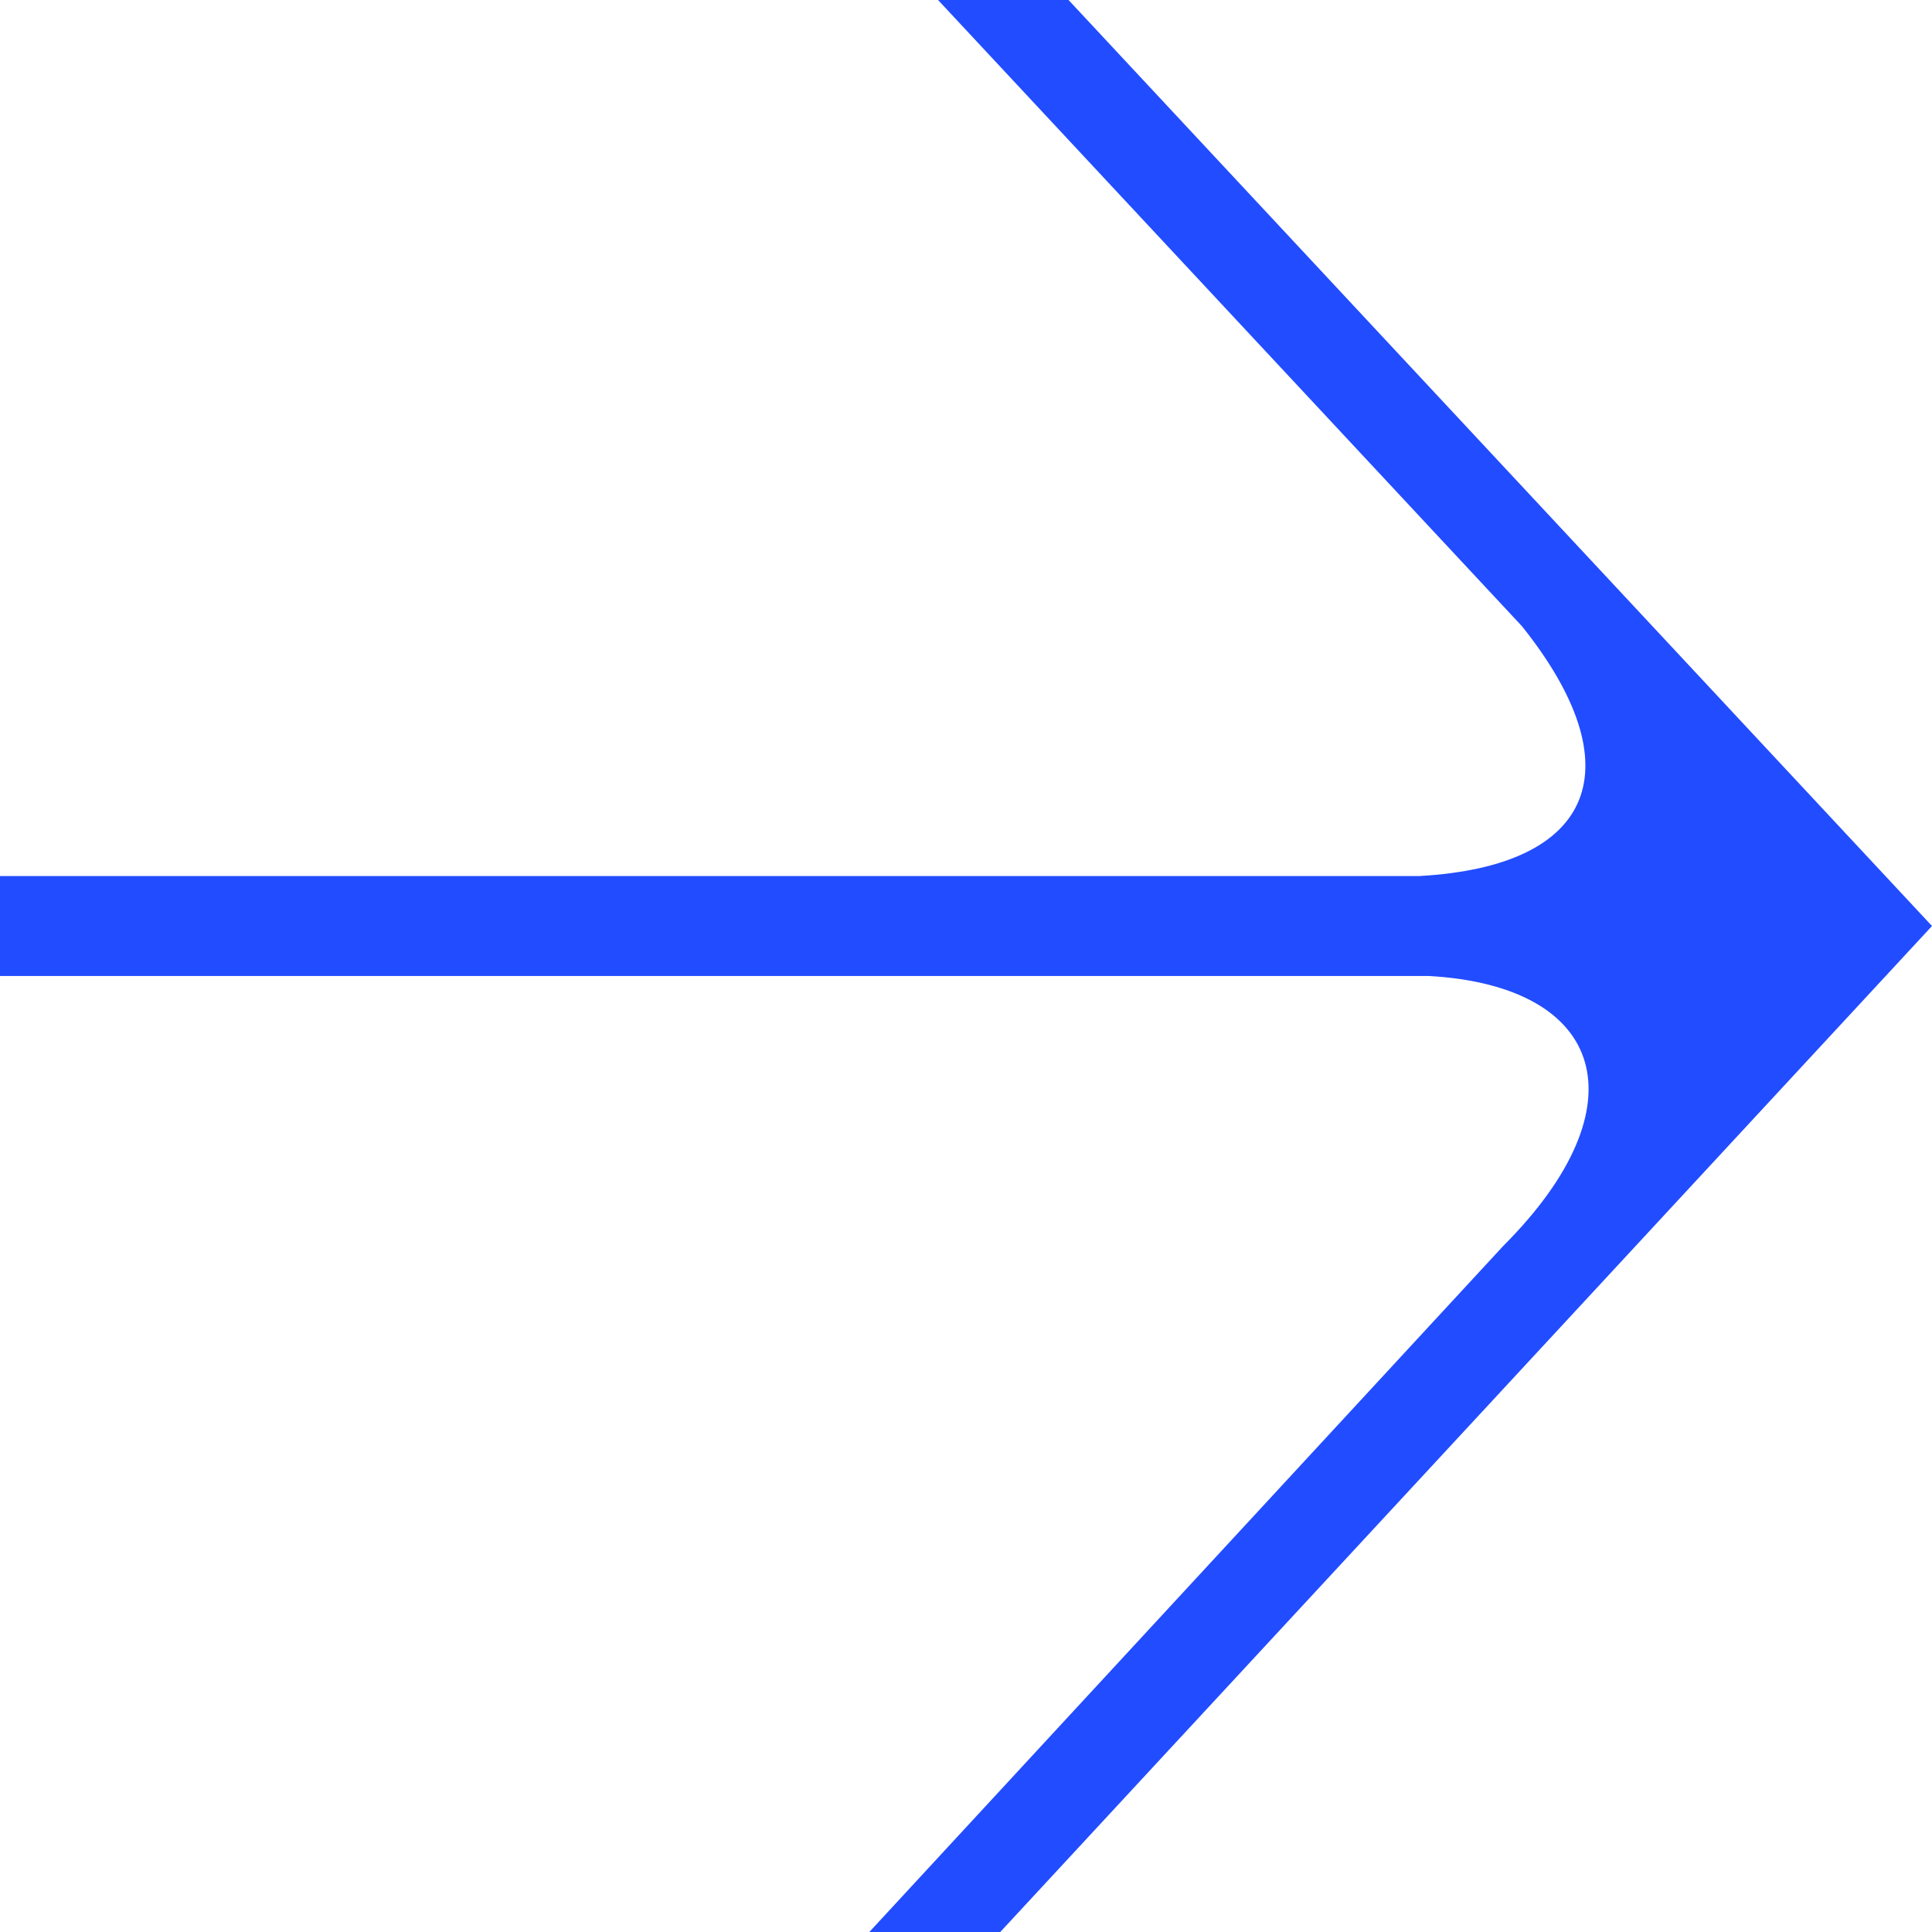
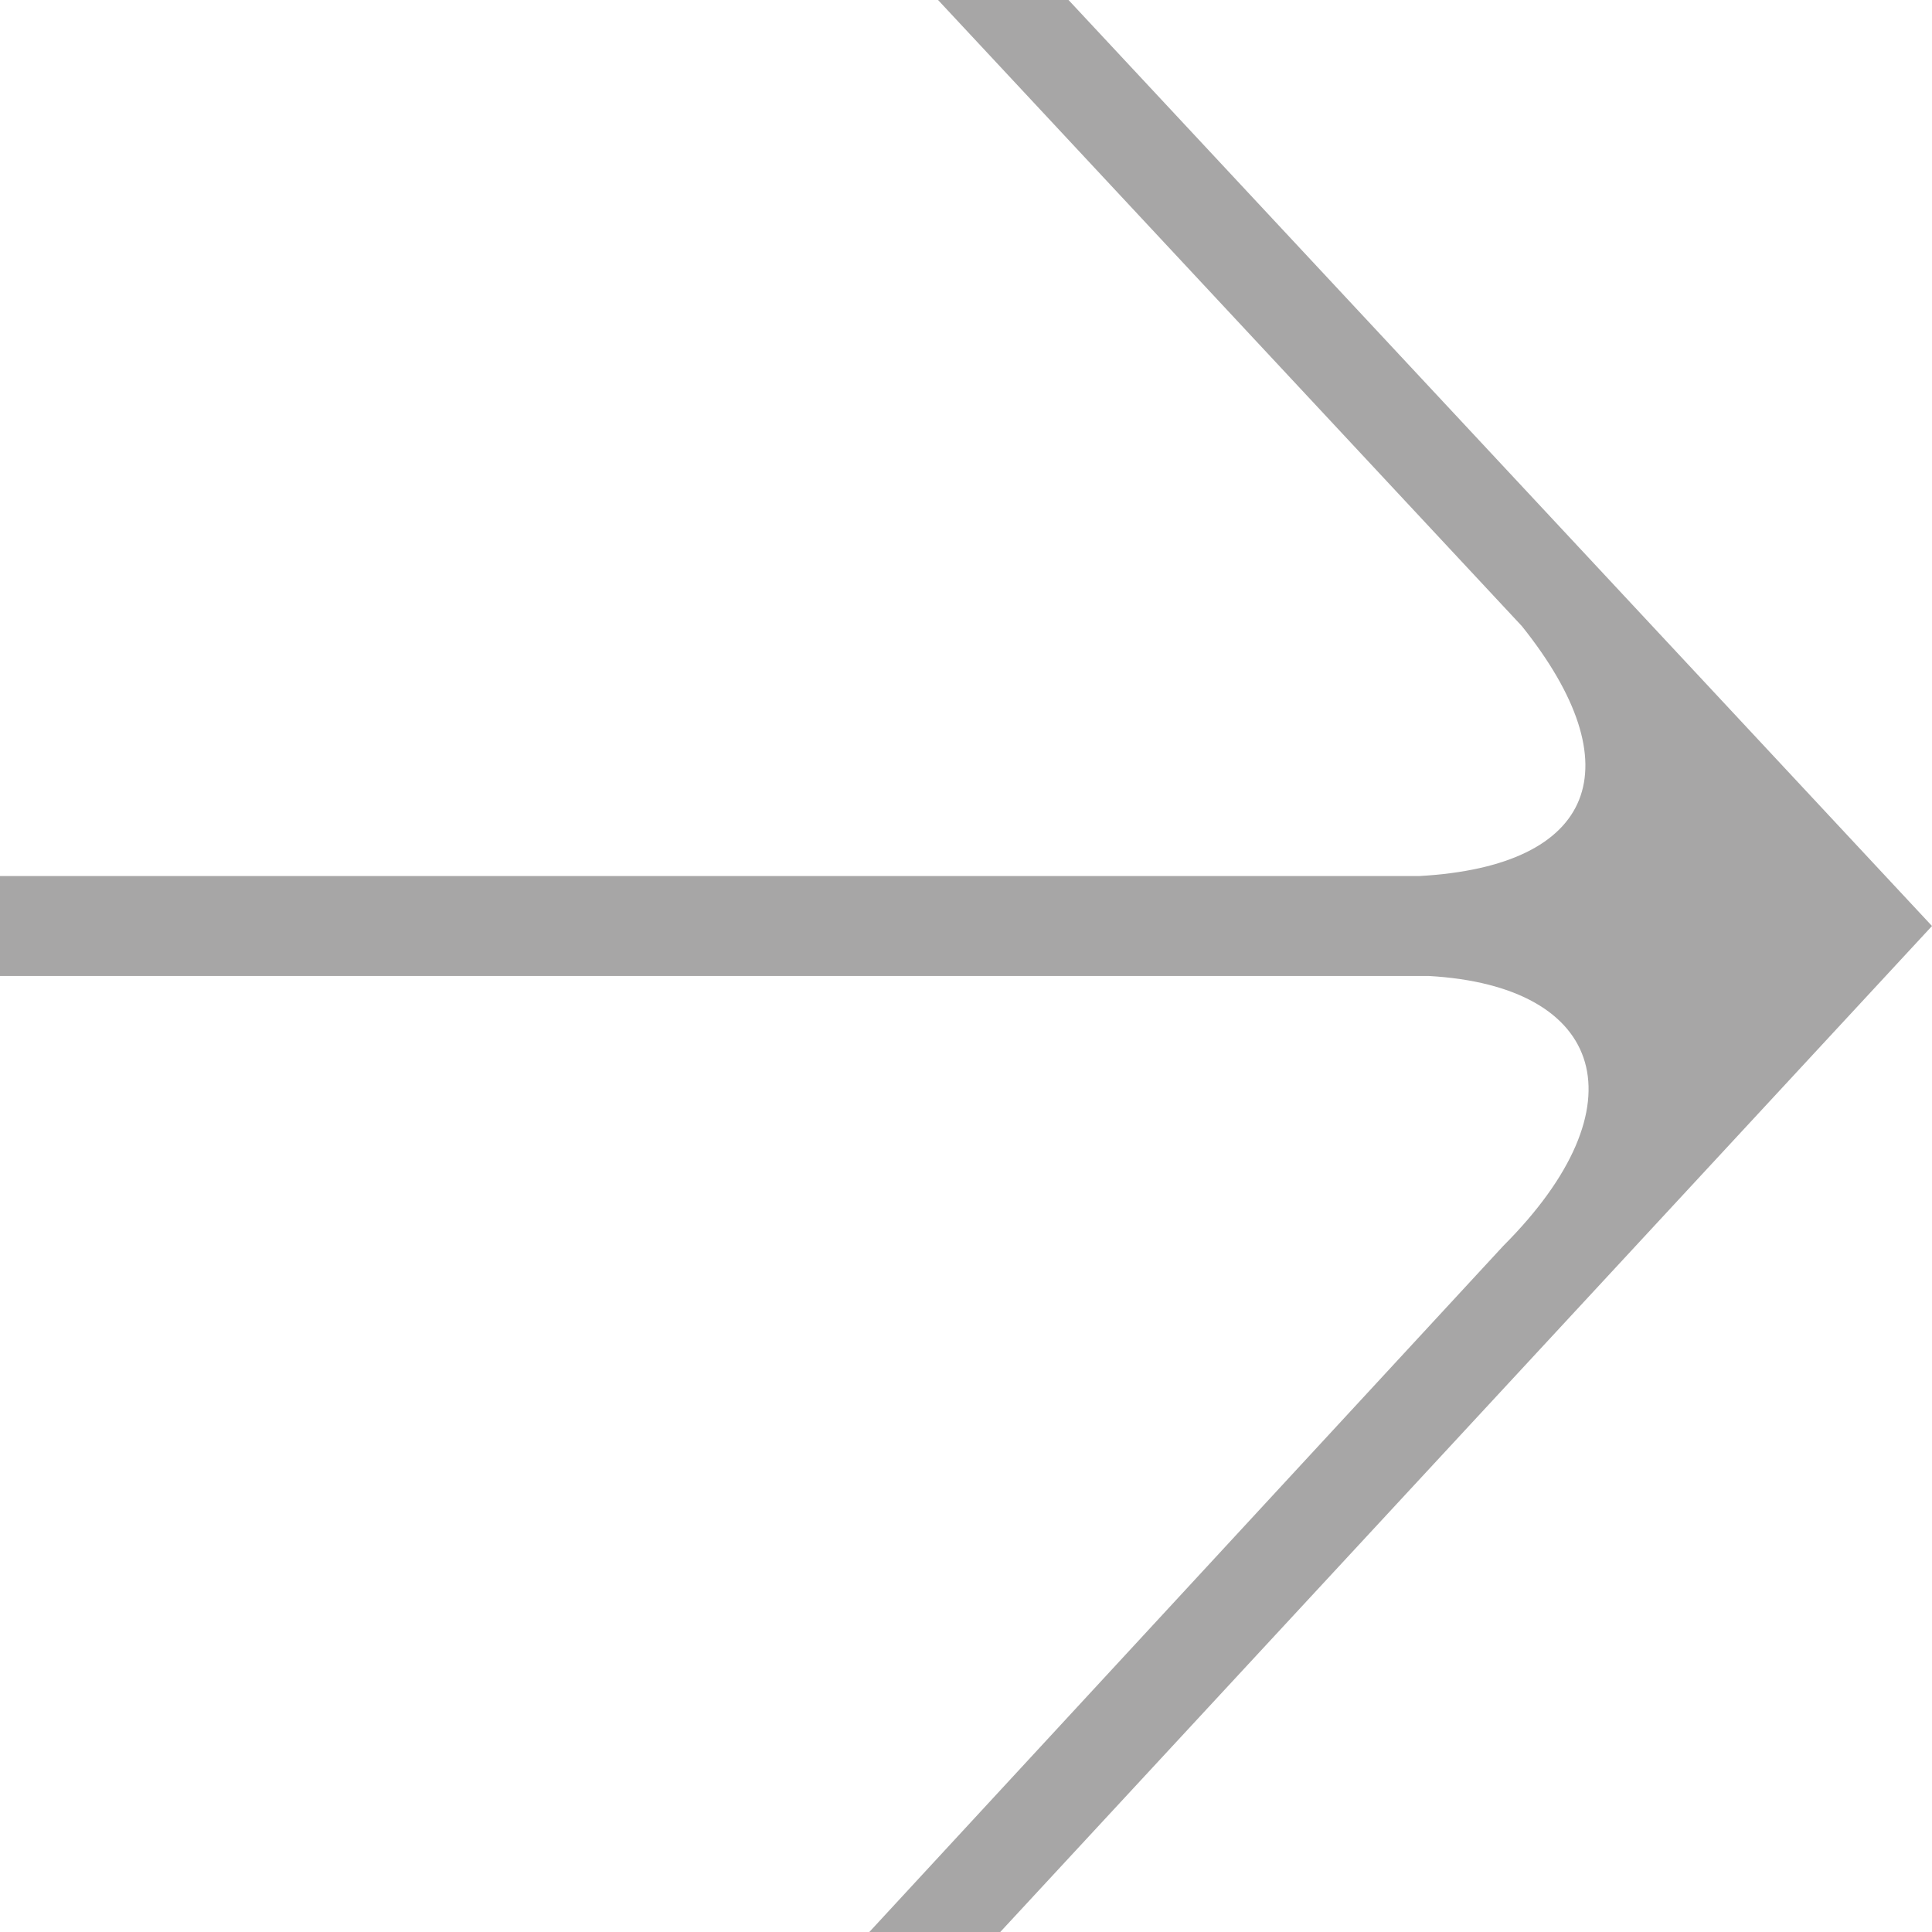
<svg xmlns="http://www.w3.org/2000/svg" width="30" height="30" viewBox="0 0 30 30" fill="none">
-   <path fill-rule="evenodd" clip-rule="evenodd" d="M16.592 0L30 14.379L15.532 30H13.499L23.344 19.345C25.515 17.172 24.936 15.31 22.186 15.155H0V13.603H22.042C24.791 13.448 25.37 11.897 23.633 9.724L14.566 0H16.592Z" fill="#224CFF" />
+   <path fill-rule="evenodd" clip-rule="evenodd" d="M16.592 0L30 14.379L15.532 30H13.499L23.344 19.345C25.515 17.172 24.936 15.31 22.186 15.155H0V13.603H22.042C24.791 13.448 25.37 11.897 23.633 9.724L14.566 0H16.592Z" fill="#A7A6A6" />
</svg>
